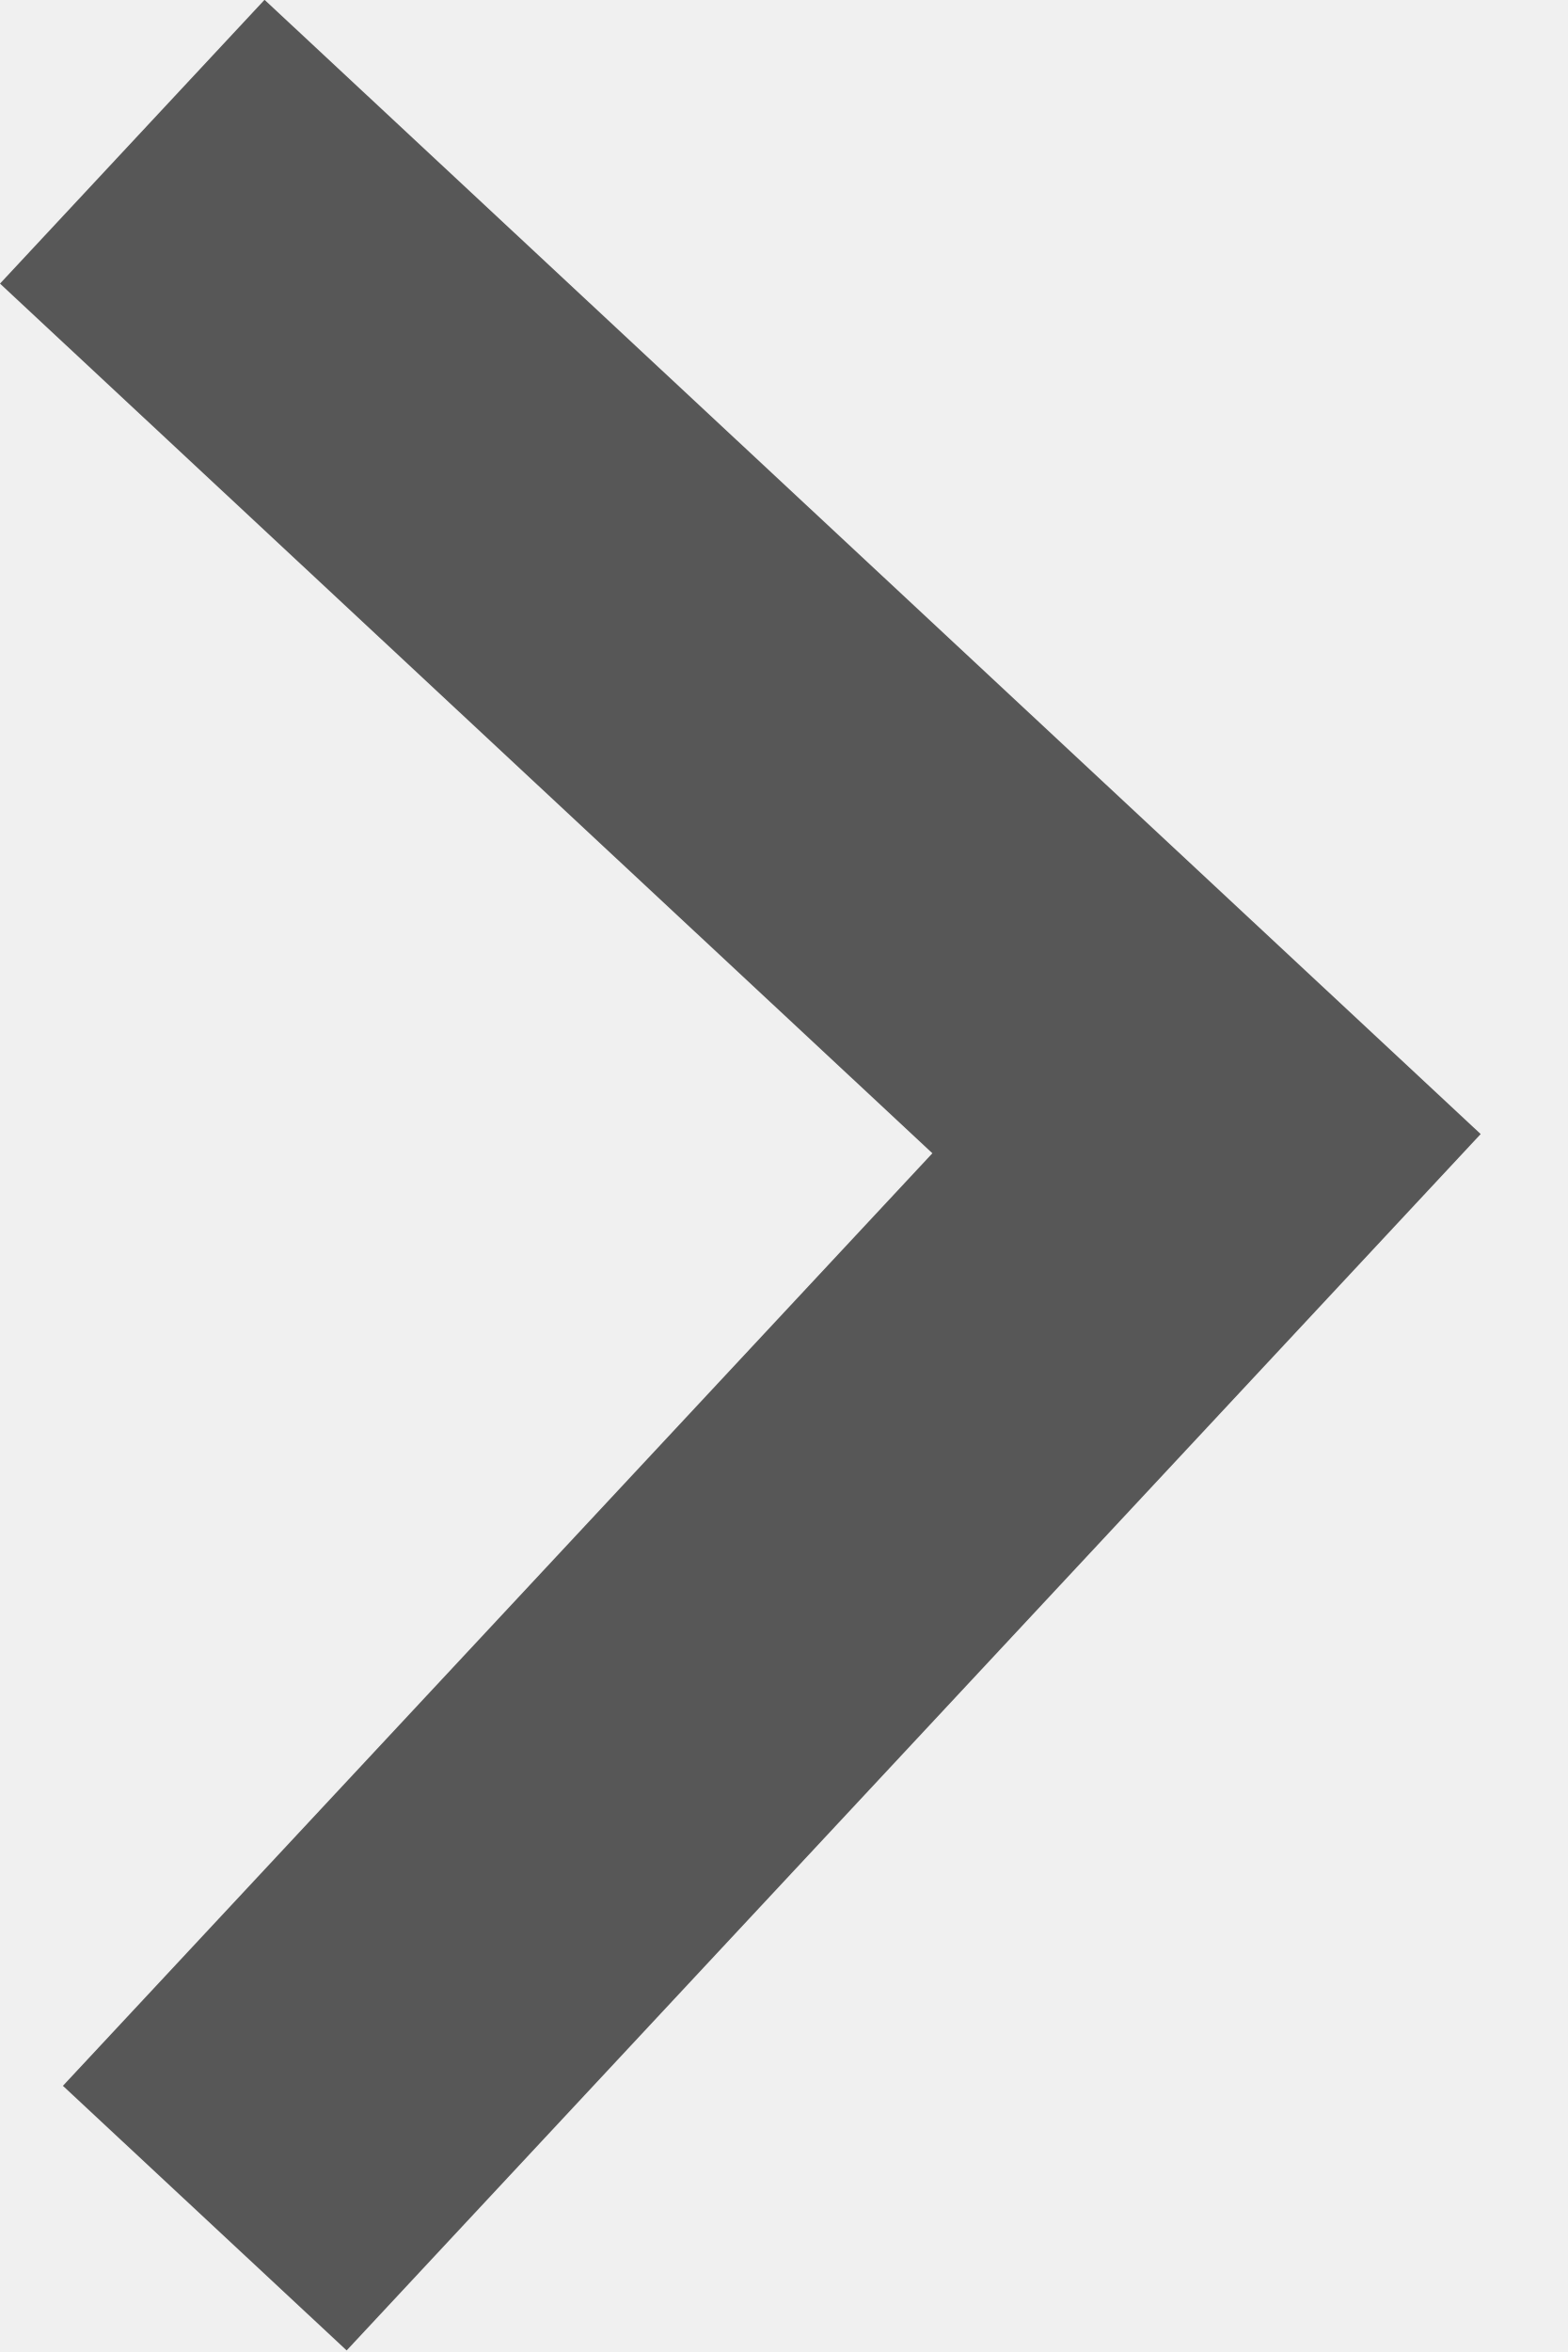
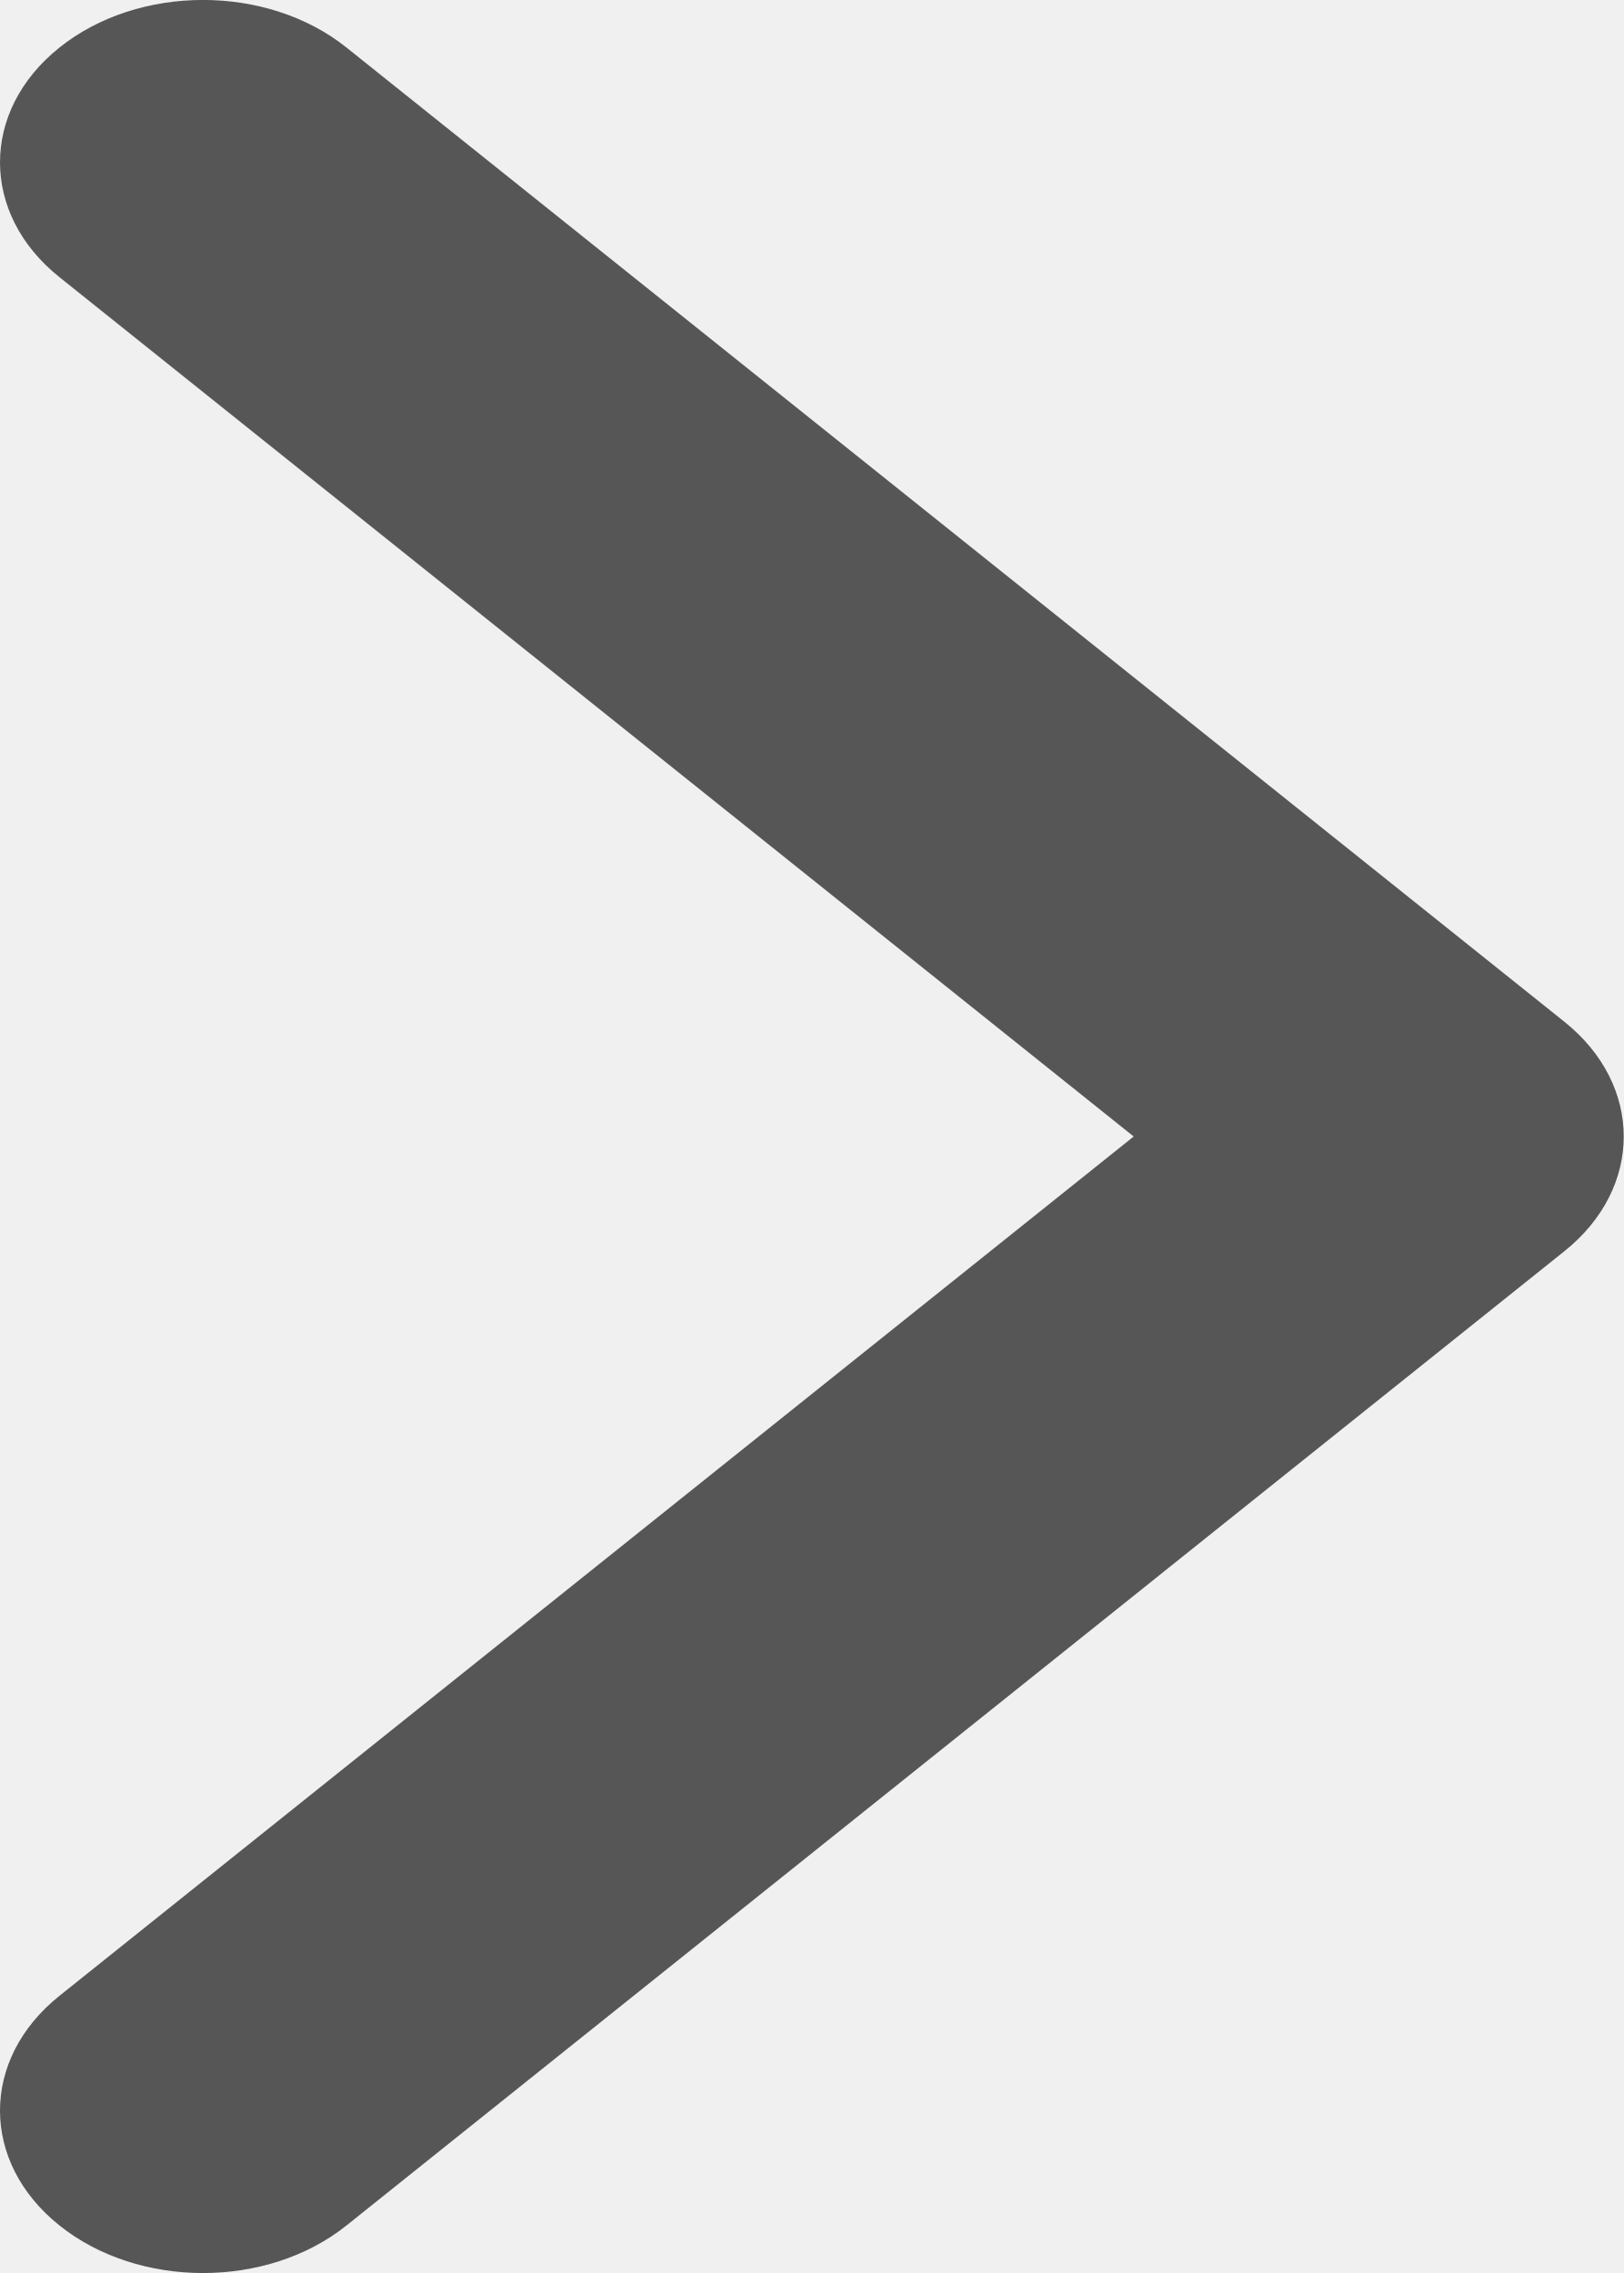
- <svg xmlns="http://www.w3.org/2000/svg" width="8" height="12" viewBox="0 0 8 12" fill="none">
-   <path opacity="0.684" fill-rule="evenodd" clip-rule="evenodd" d="M0 1.447L4.758 5.884L0.321 10.642L1.769 11.992L7.556 5.786L1.35 -0.001L0 1.447Z" fill="#121212" />
+ <svg xmlns="http://www.w3.org/2000/svg" width="10" height="14" viewBox="0 0 10 14" fill="none">
+   <path d="M6.982 7L0.366 12.293C-0.122 12.683 -0.122 13.317 0.366 13.707C0.854 14.098 1.646 14.098 2.134 13.707L9.634 7.707C10.122 7.317 10.122 6.683 9.634 6.293L2.134 0.293C1.646 -0.098 0.854 -0.098 0.366 0.293C-0.122 0.683 -0.122 1.317 0.366 1.707L6.982 7Z" fill="#565656" />
+   <mask id="mask0_204_16485" style="mask-type:luminance" maskUnits="userSpaceOnUse" x="0" y="0" width="10" height="14">
+     <path d="M6.982 7L0.366 12.293C-0.122 12.683 -0.122 13.317 0.366 13.707C0.854 14.098 1.646 14.098 2.134 13.707L9.634 7.707C10.122 7.317 10.122 6.683 9.634 6.293L2.134 0.293C1.646 -0.098 0.854 -0.098 0.366 0.293C-0.122 0.683 -0.122 1.317 0.366 1.707L6.982 7Z" fill="white" />
+   </mask>
+   <g mask="url(#mask0_204_16485)">
+ </g>
</svg>
